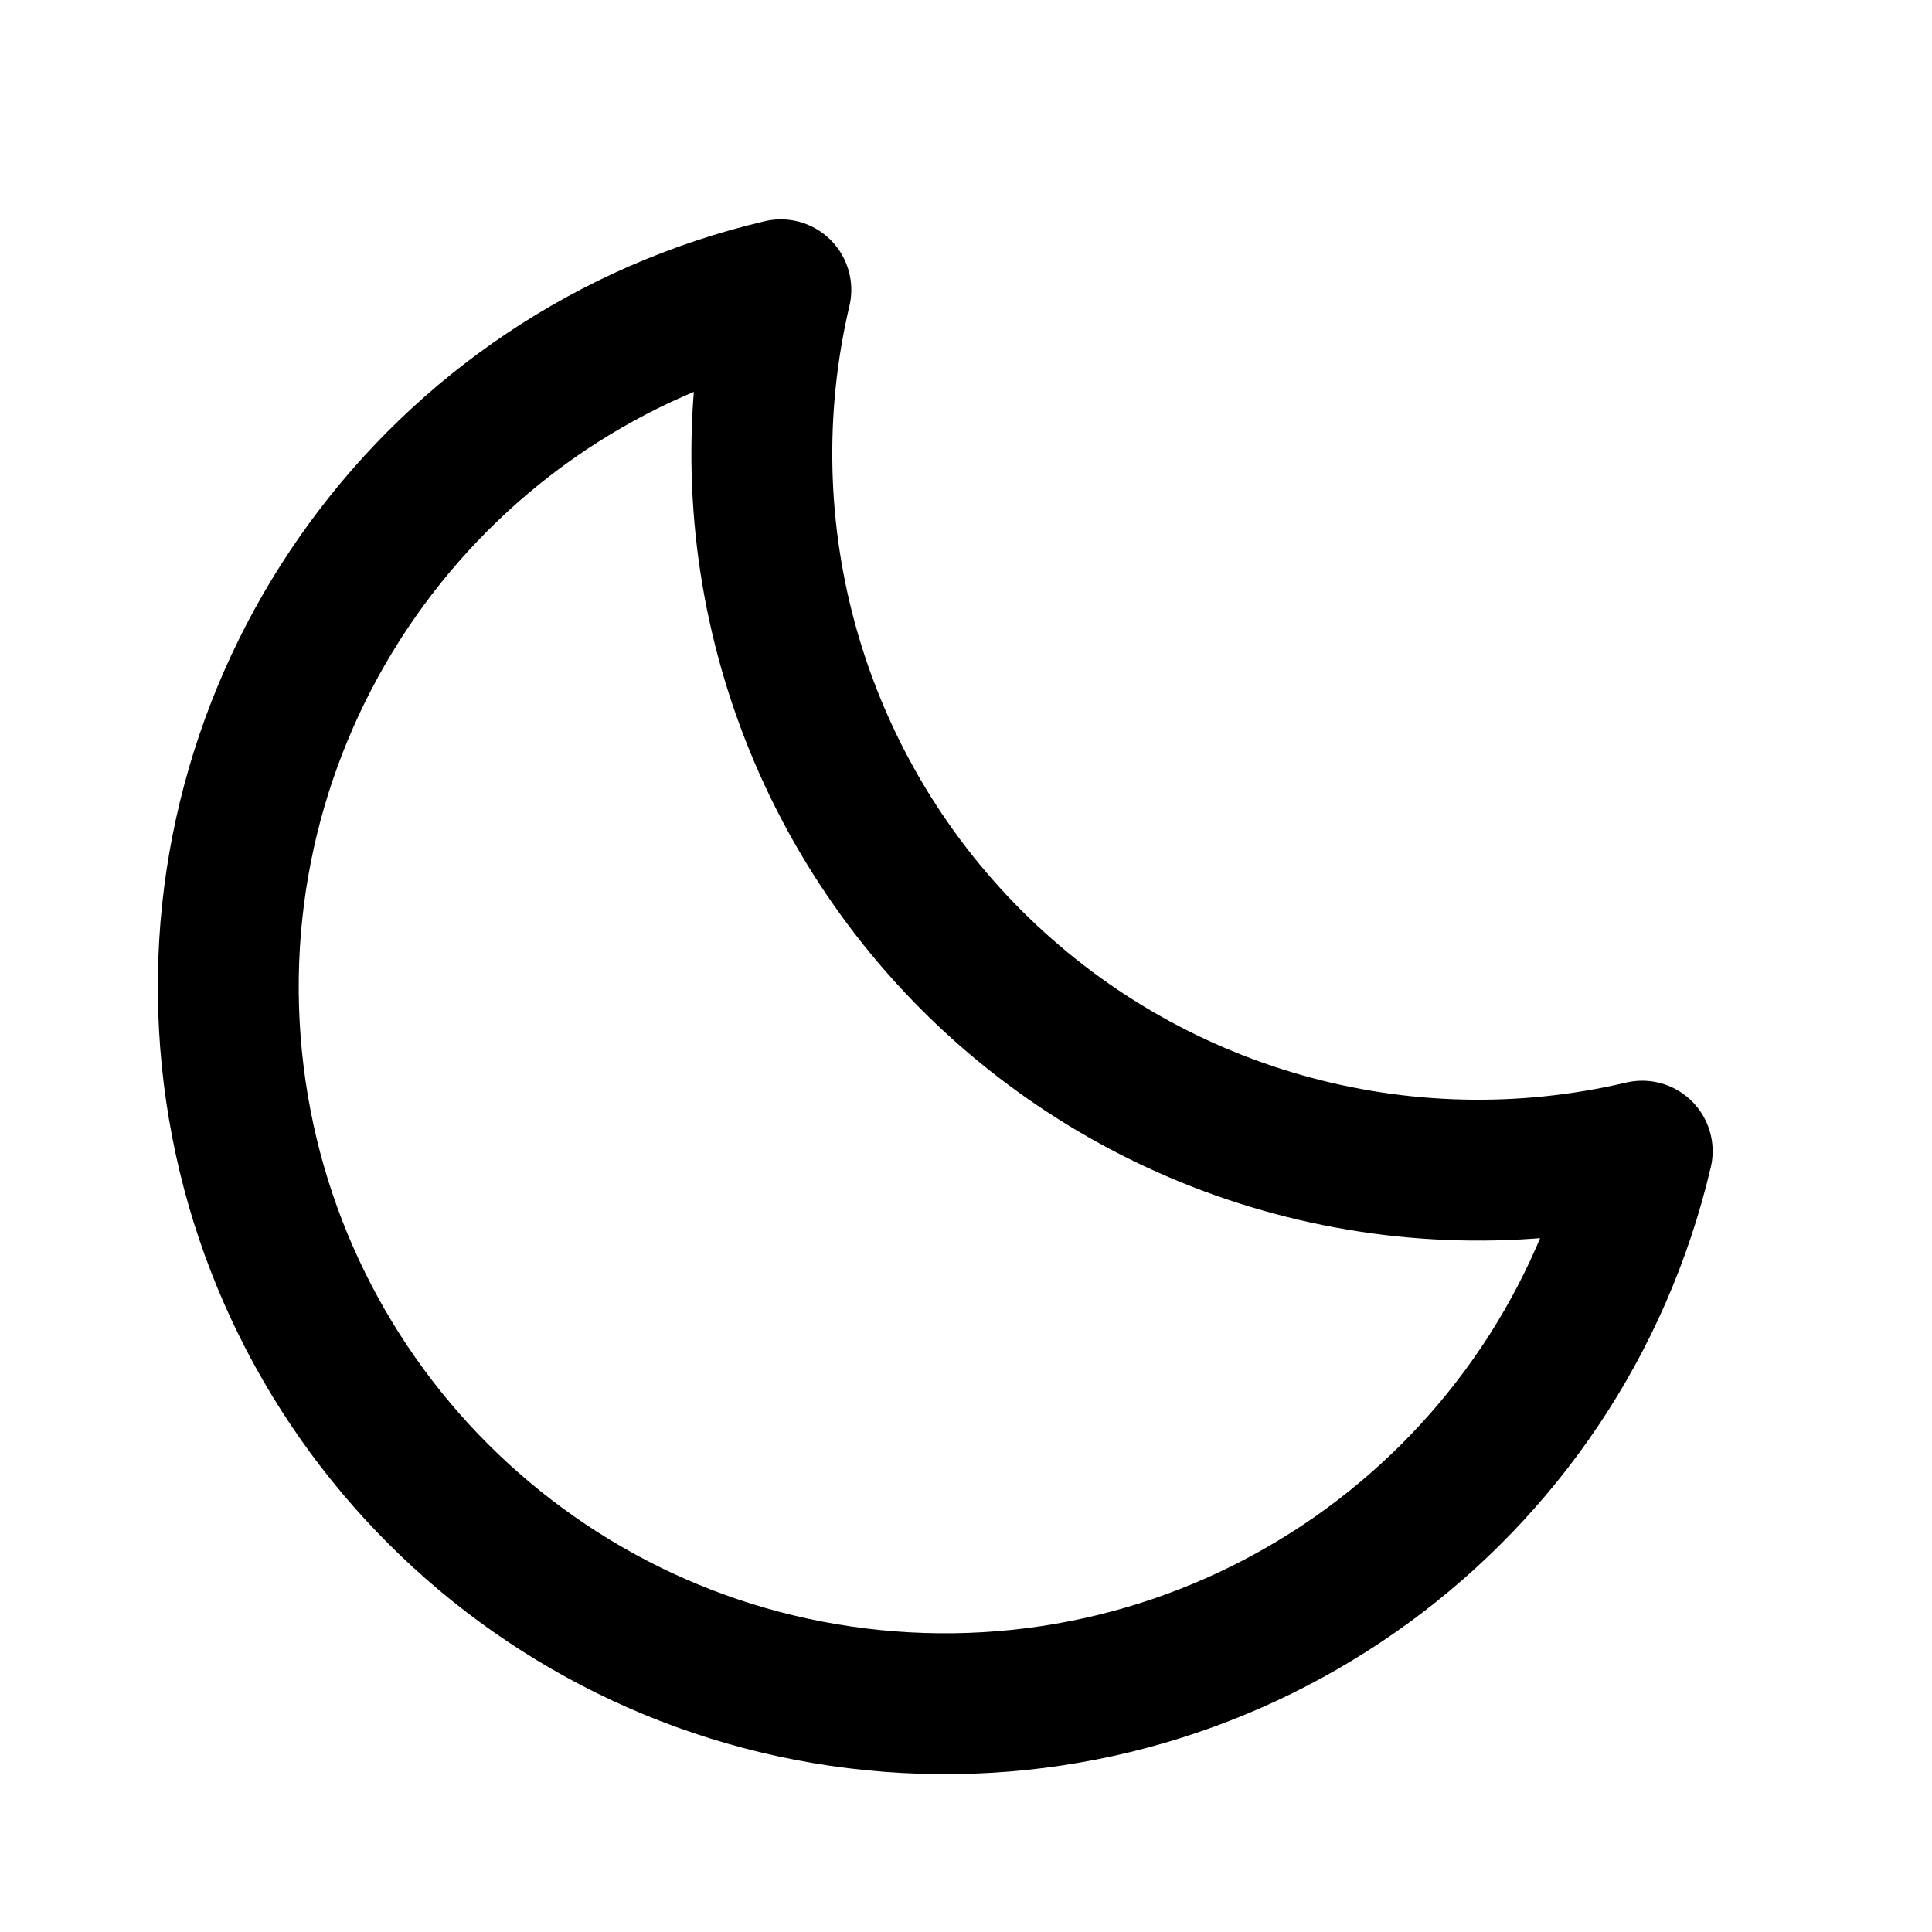
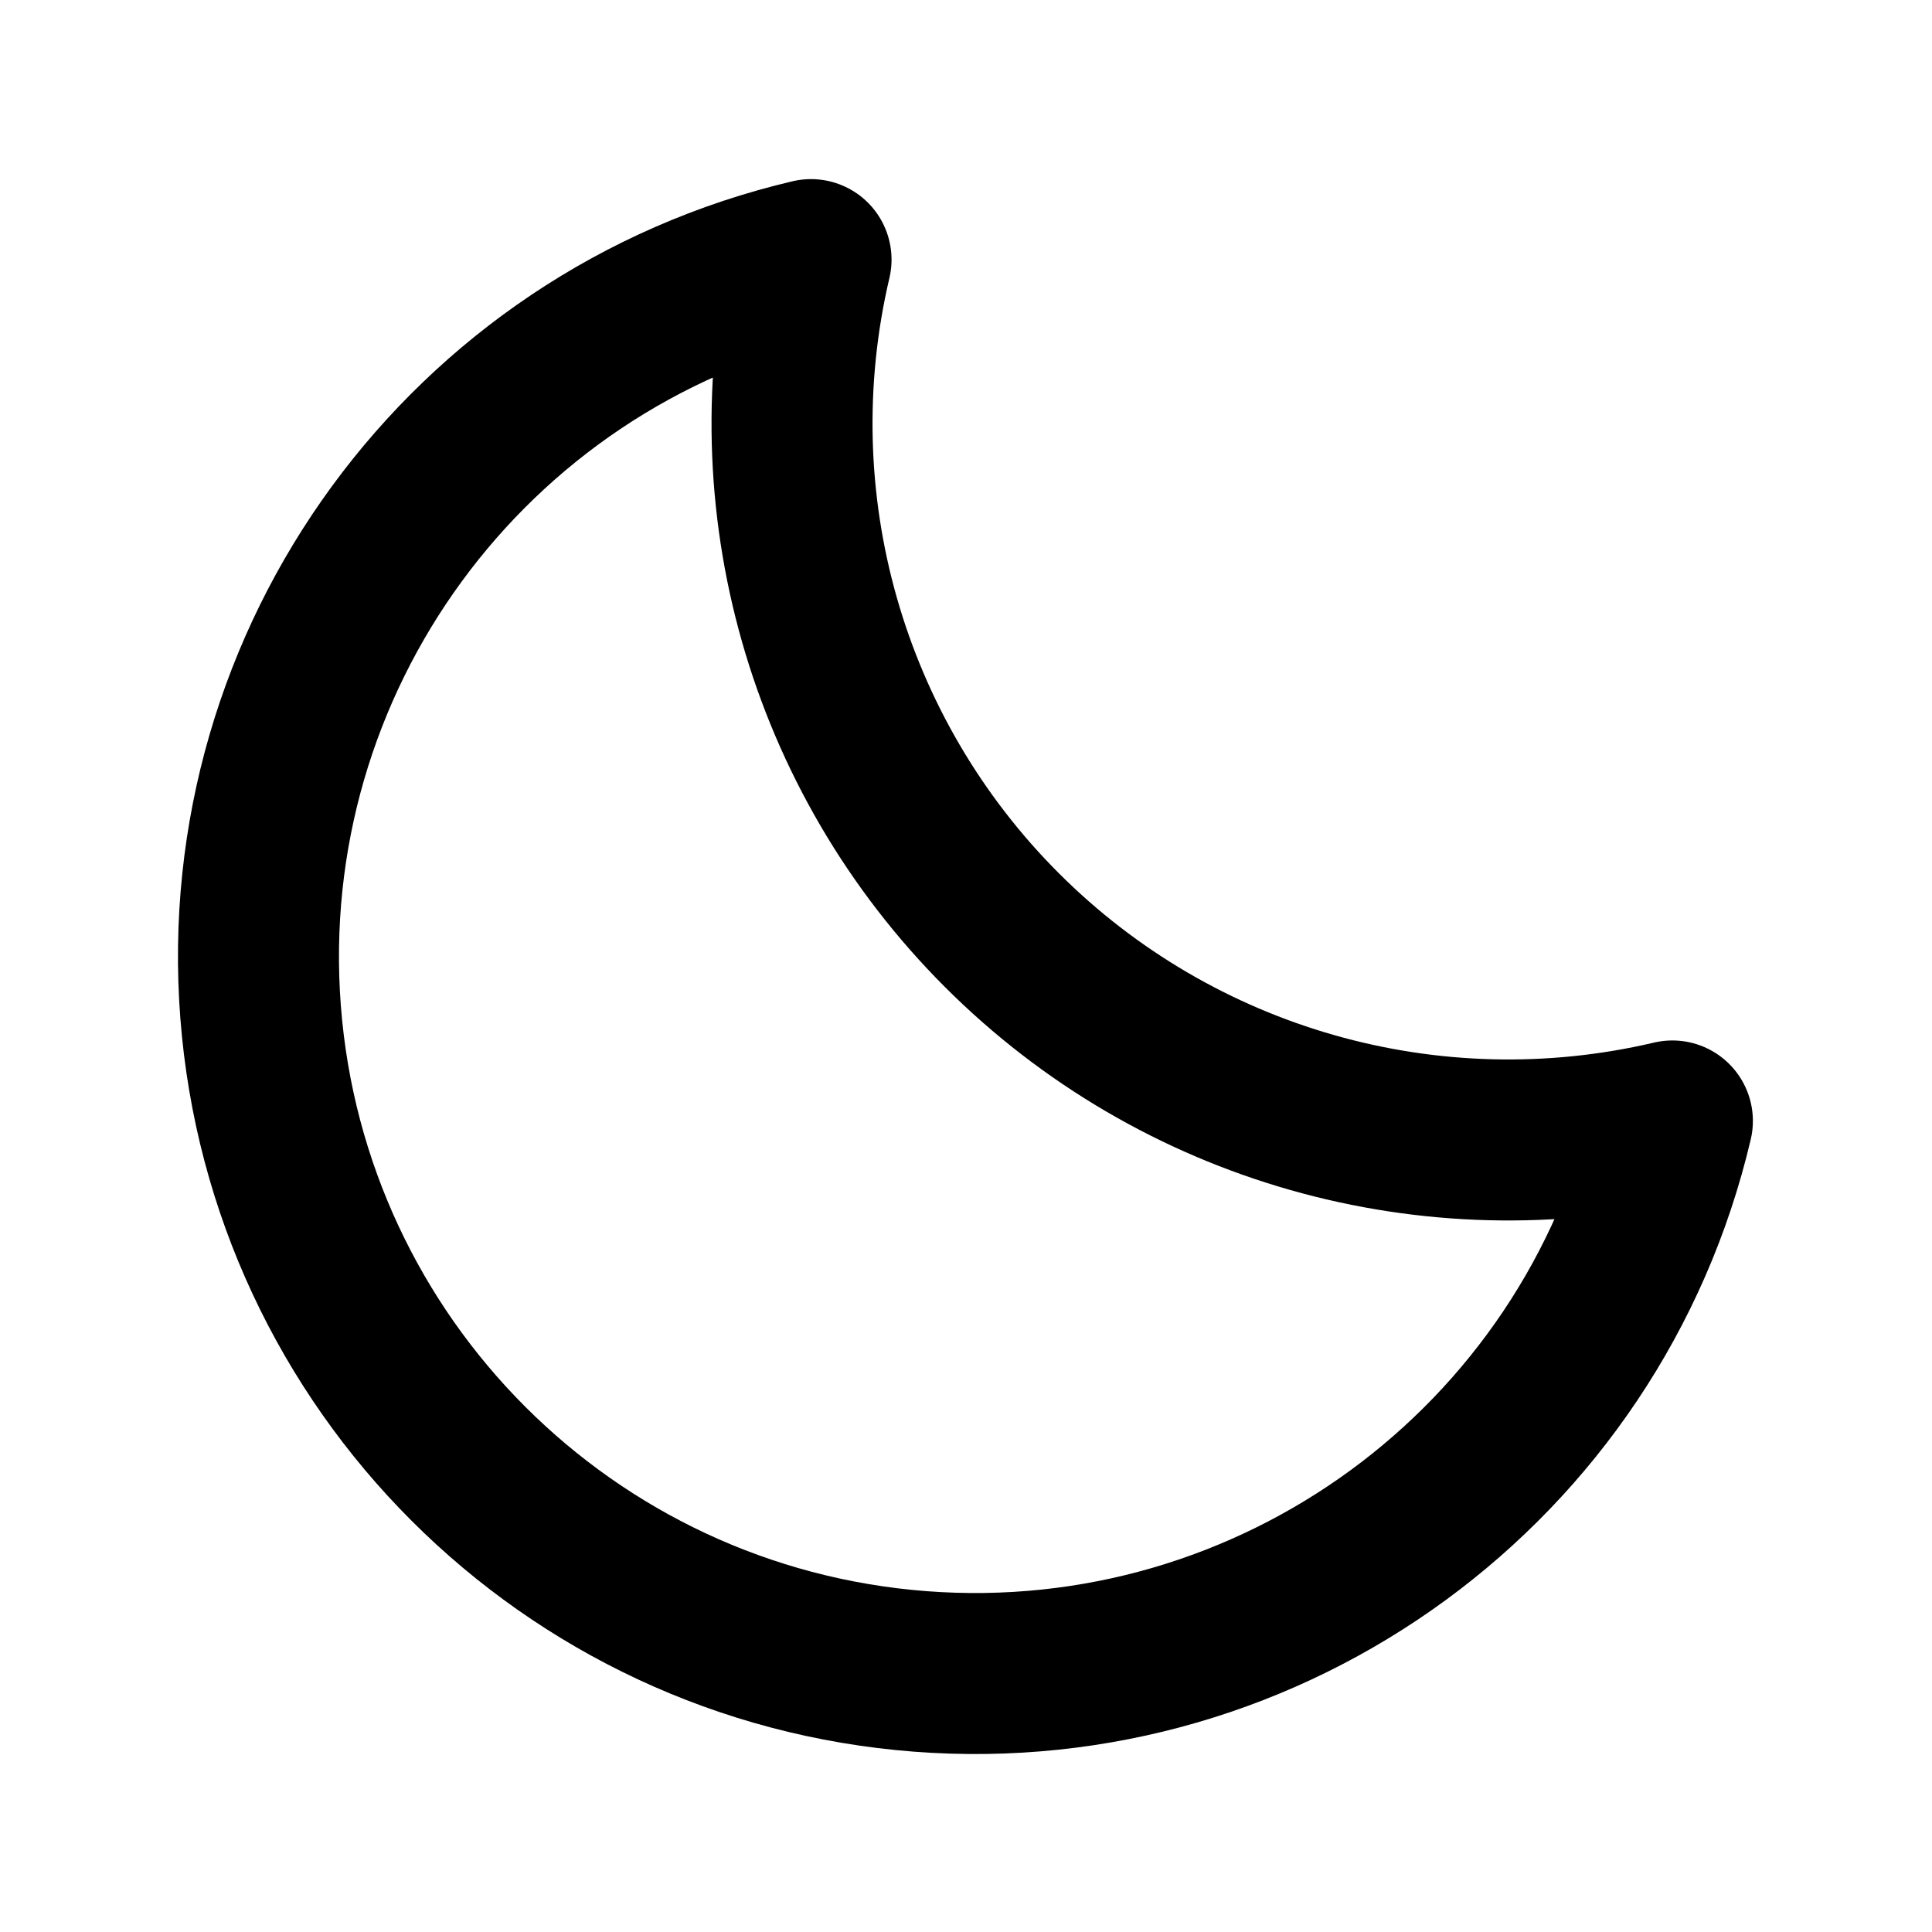
- <svg xmlns="http://www.w3.org/2000/svg" viewBox="0 0 24 24" width="24" height="24" fill="none" stroke="currentColor" stroke-width="1.75" stroke-linecap="round" stroke-linejoin="round">
-   <path d="M20.4 14.3A8.9 8.9 0 0 1 9.7 3.6 8.9 8.9 0 1 0 20.4 14.3Z" />
+ <svg xmlns="http://www.w3.org/2000/svg" viewBox="0 0 24 24" width="24" height="24" fill="none" stroke="currentColor" stroke-width="2" stroke-linecap="round" stroke-linejoin="round">
+   <path d="M 20.775 13.925 A 8.9 8.9 0 0 1 10.075 3.225 8.9 8.9 0 1 0 20.775 13.925 Z" />
</svg>
